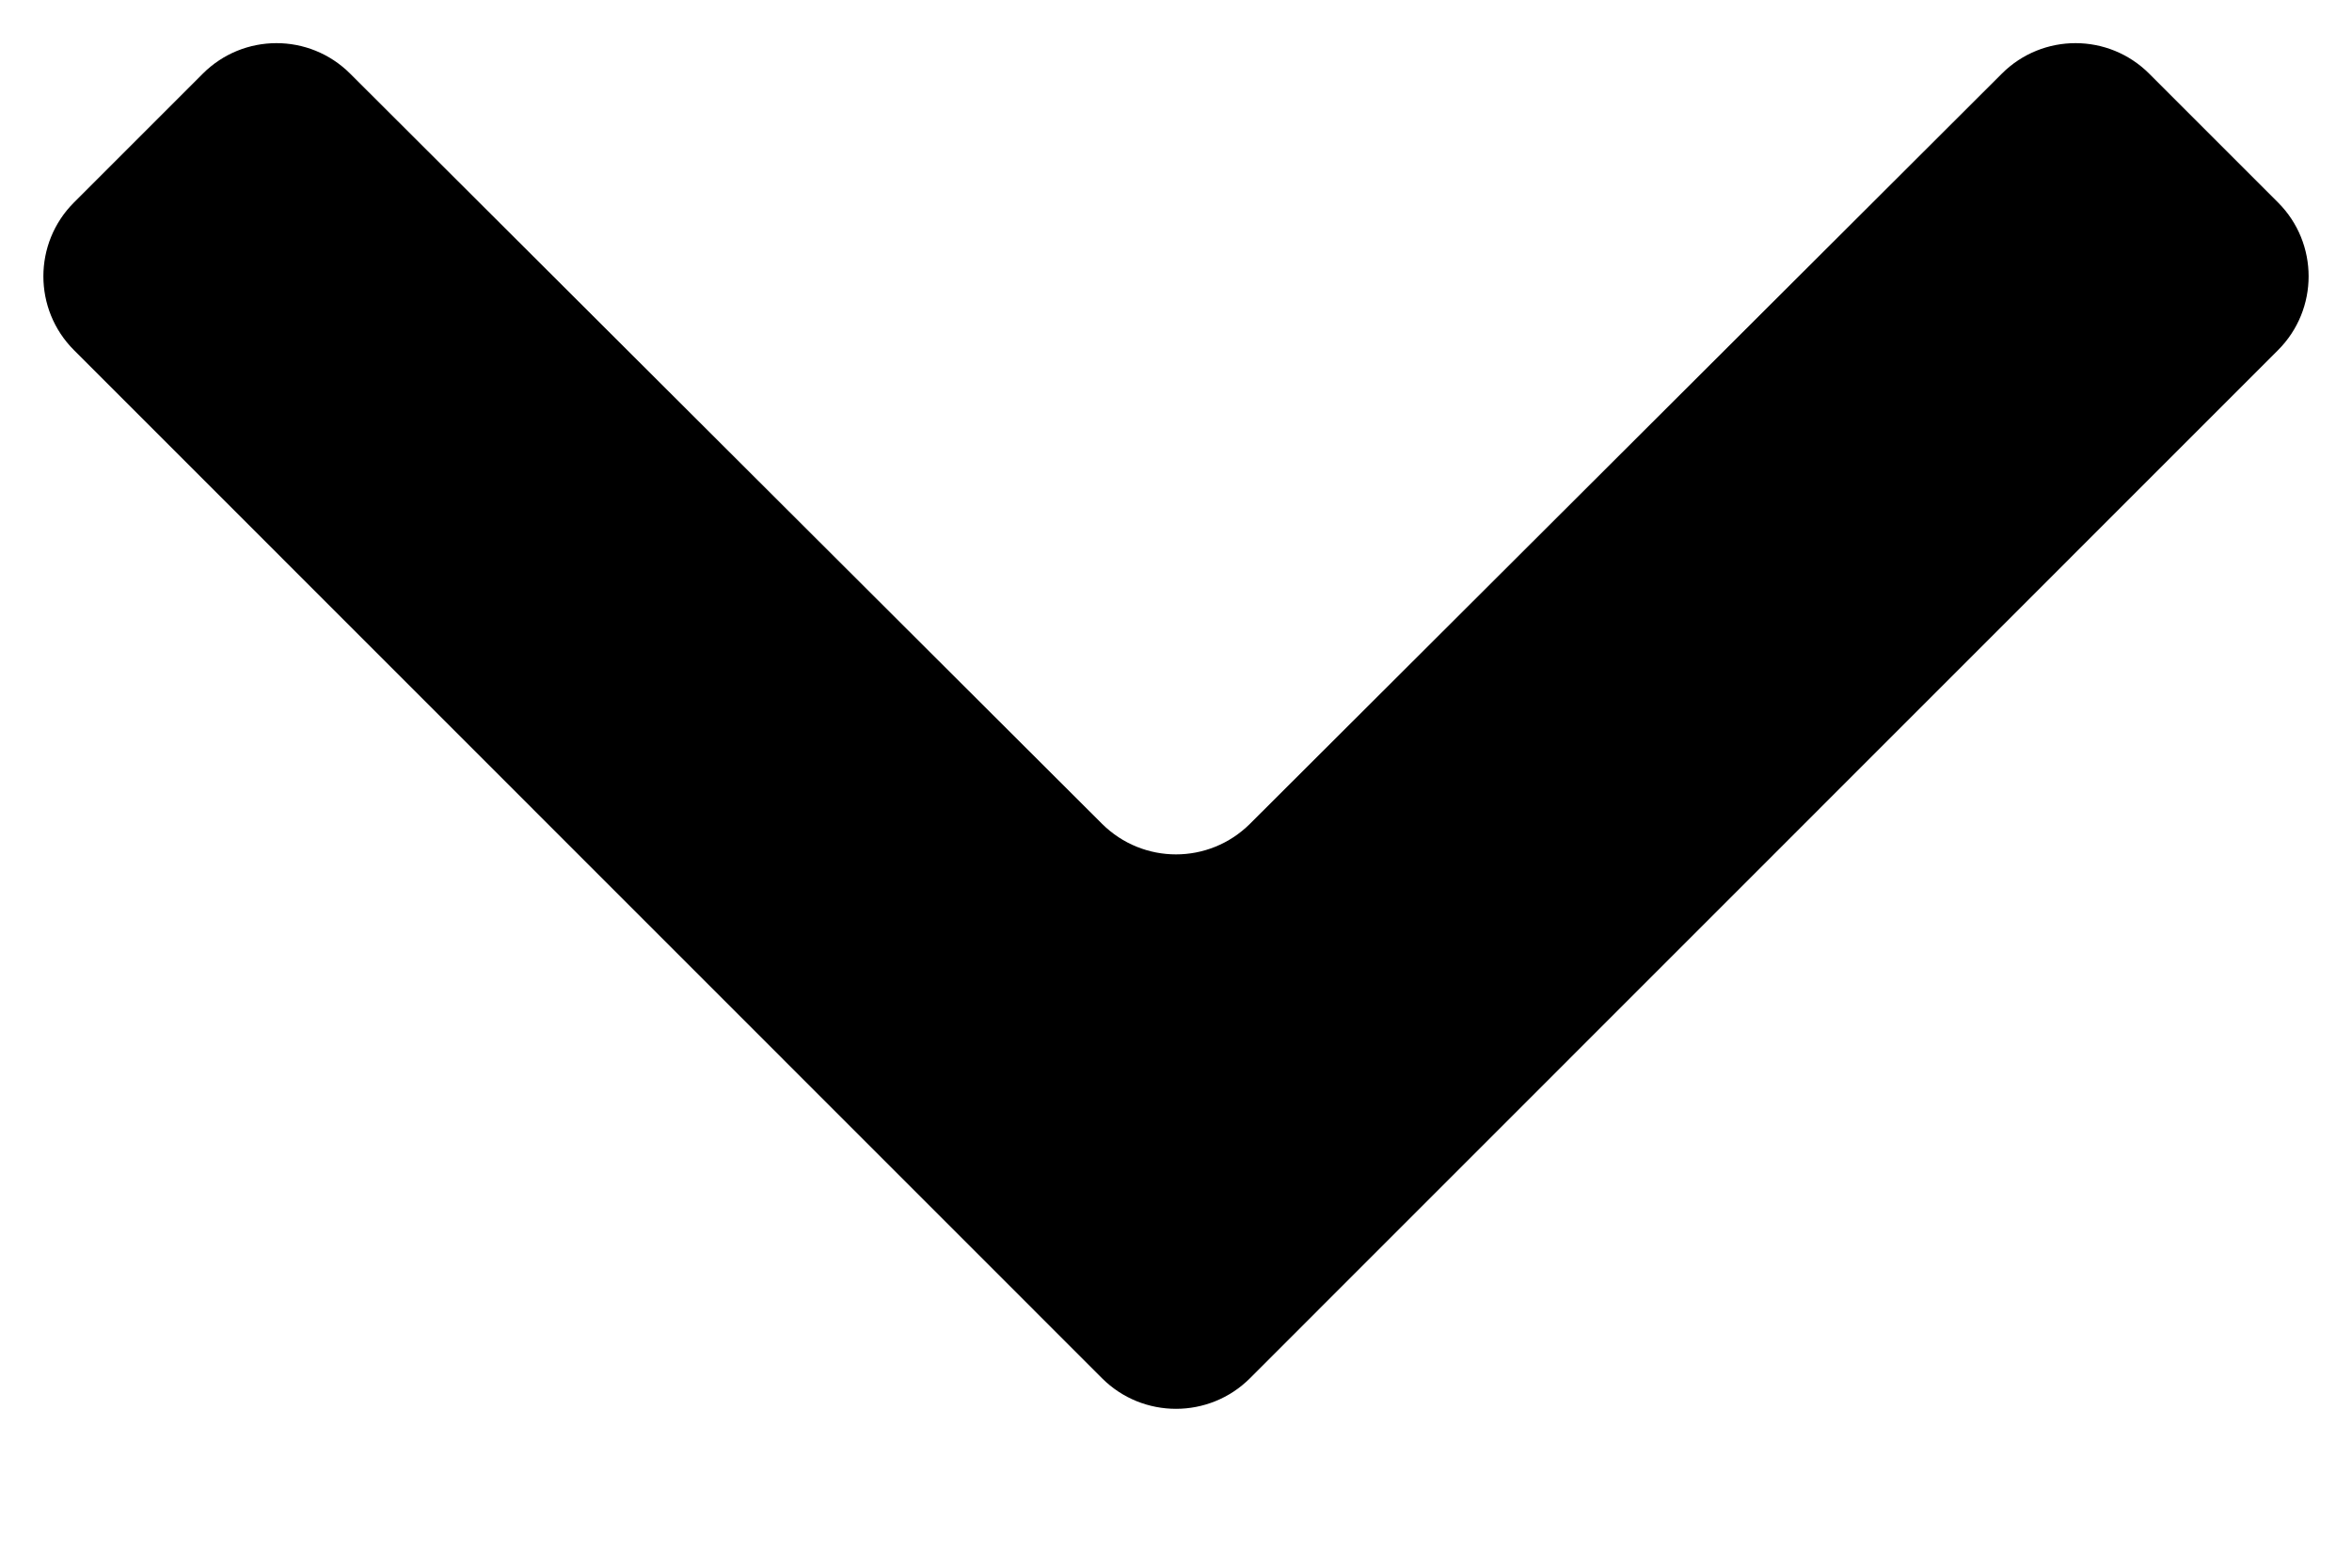
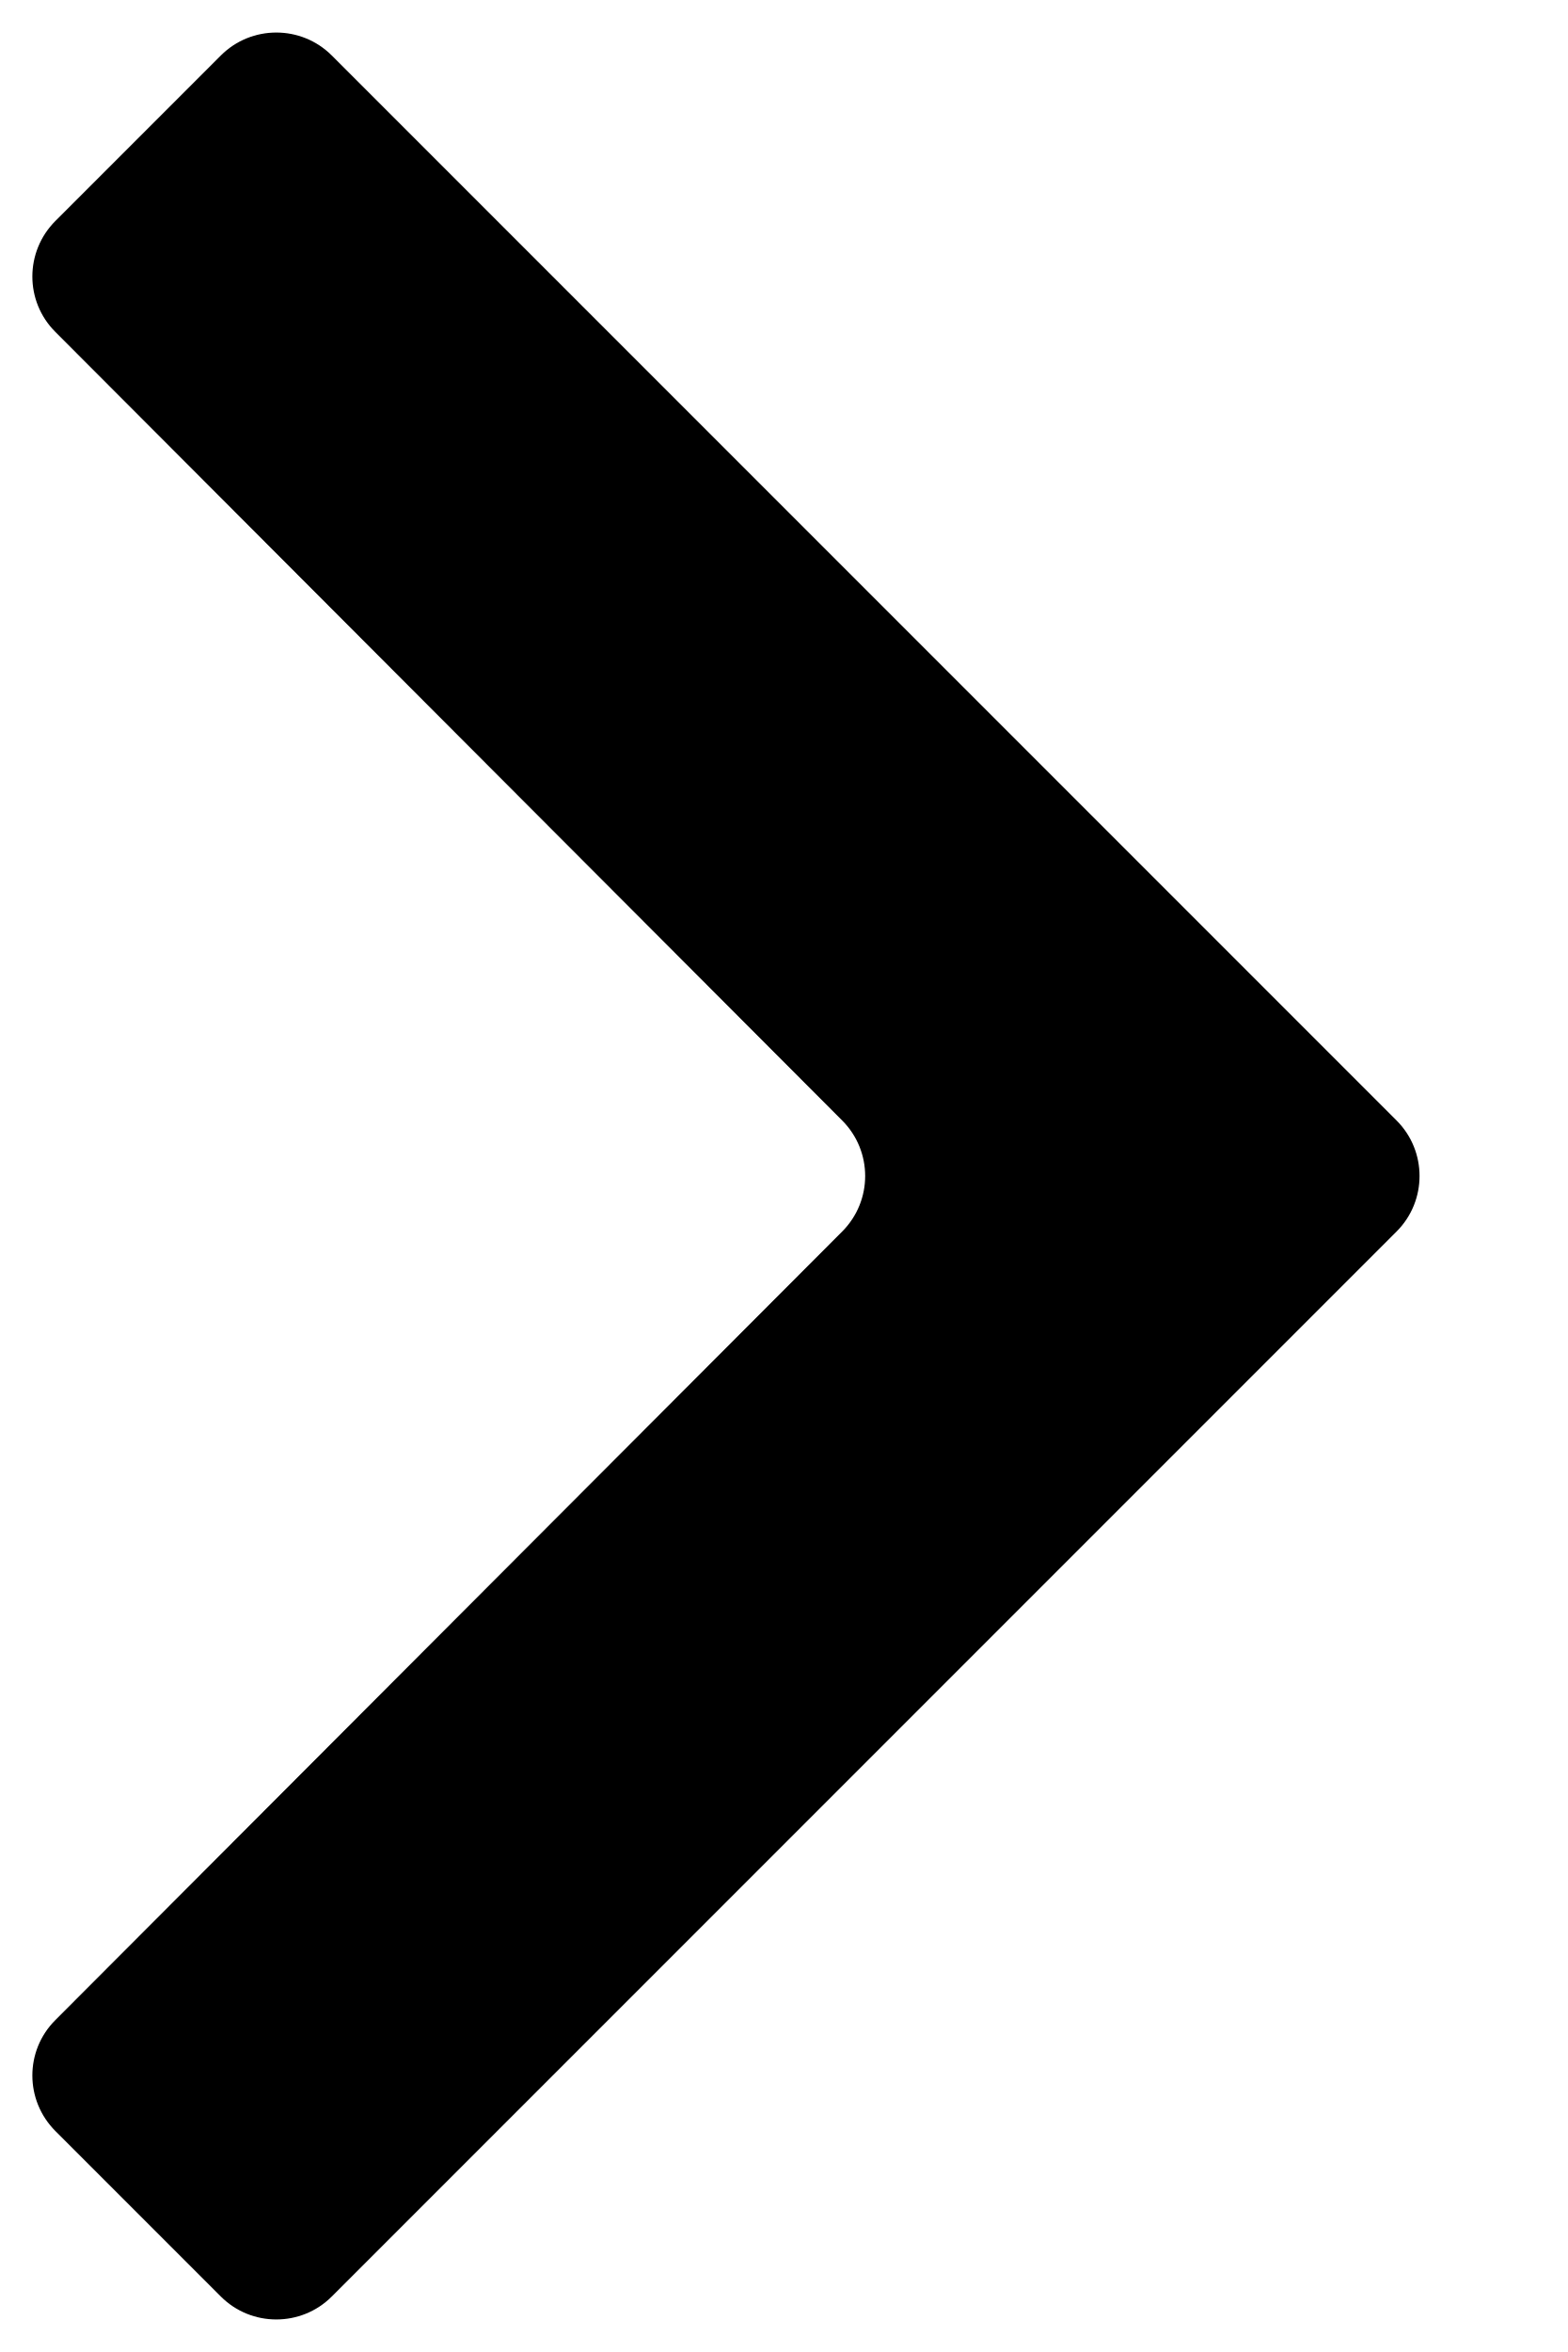
- <svg xmlns="http://www.w3.org/2000/svg" width="9" height="6" viewBox="0 0 9 6" fill="none">
-   <path d="M8.225 0.283C8.069 0.126 7.816 0.126 7.66 0.282L4.783 3.153C4.626 3.309 4.374 3.309 4.217 3.153L1.34 0.282C1.184 0.126 0.931 0.126 0.775 0.283L0.283 0.775C0.127 0.931 0.127 1.184 0.283 1.34L4.217 5.275C4.373 5.431 4.627 5.431 4.783 5.275L8.717 1.34C8.873 1.184 8.873 0.931 8.717 0.775L8.225 0.283Z" fill="black" />
+ <svg xmlns="http://www.w3.org/2000/svg" width="8" height="12" viewBox="0 0 8 12" fill="none">
+   <path d="M0.283 1.127C0.126 1.284 0.126 1.537 0.282 1.693L4.298 5.717C4.454 5.874 4.454 6.126 4.298 6.283L0.282 10.307C0.126 10.463 0.126 10.716 0.283 10.873L1.127 11.717C1.283 11.873 1.537 11.873 1.693 11.717L7.127 6.283C7.283 6.127 7.283 5.873 7.127 5.717L1.693 0.283C1.537 0.127 1.283 0.127 1.127 0.283L0.283 1.127Z" fill="black" />
</svg>
